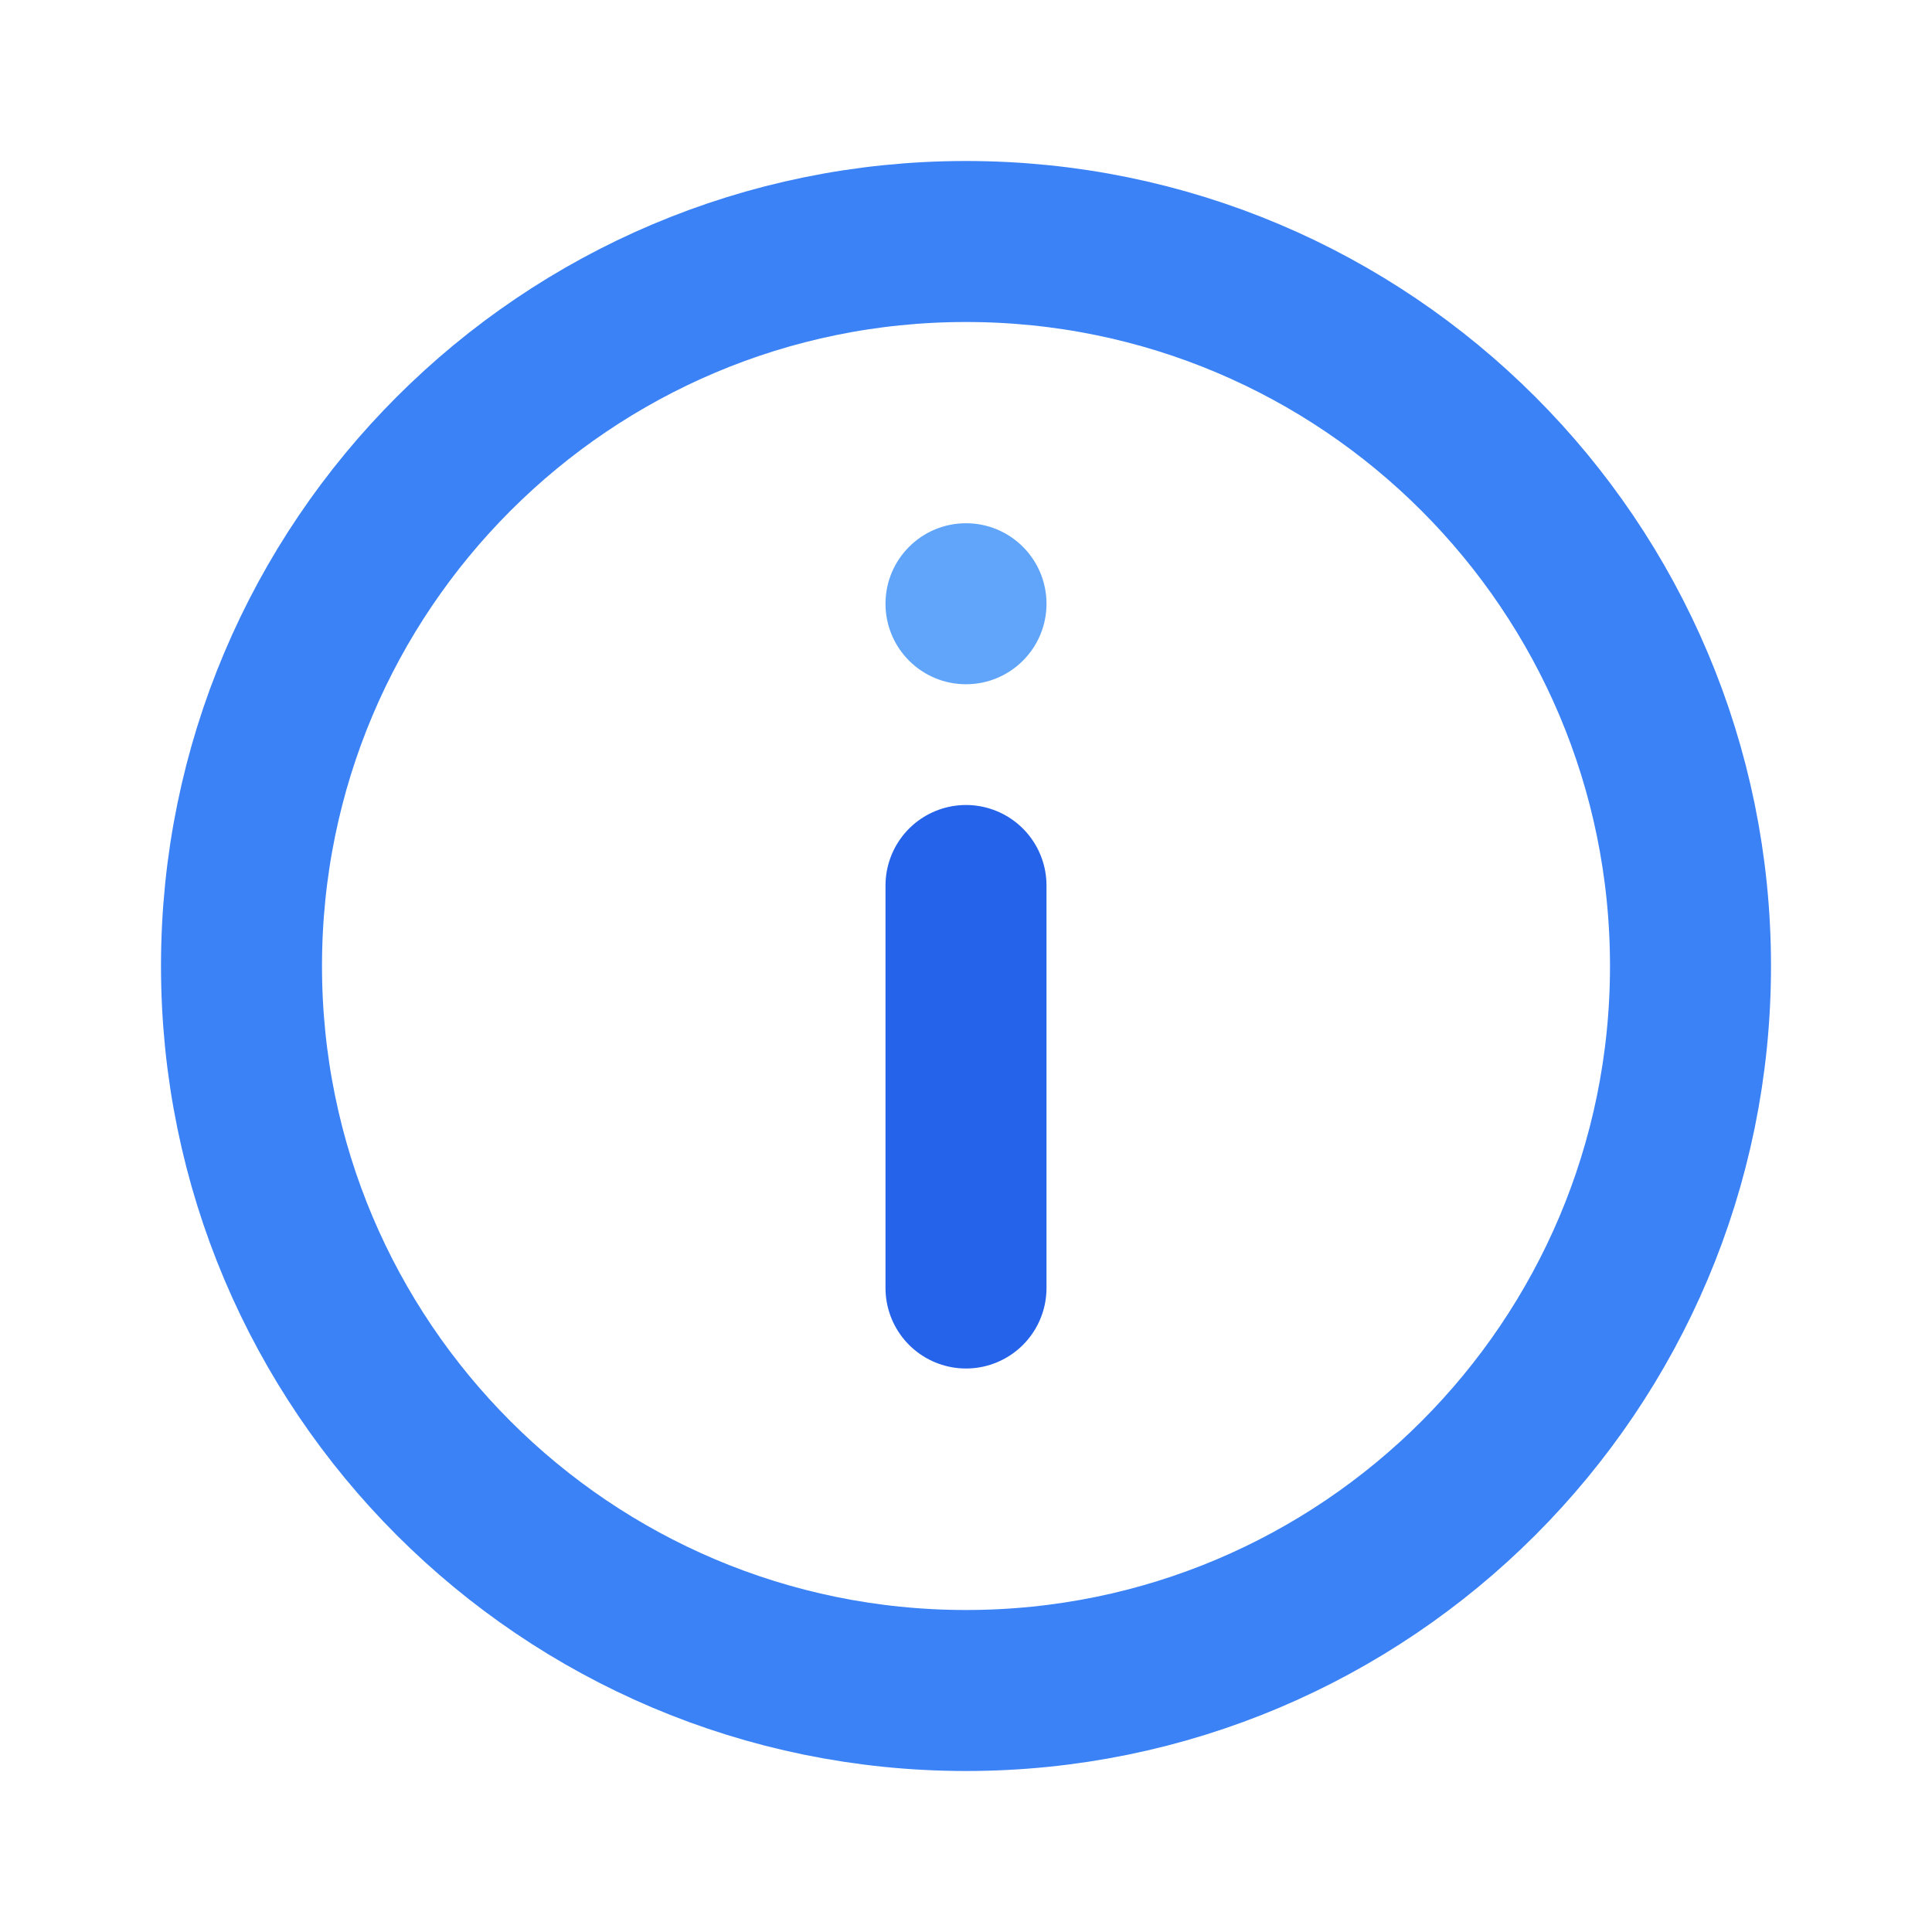
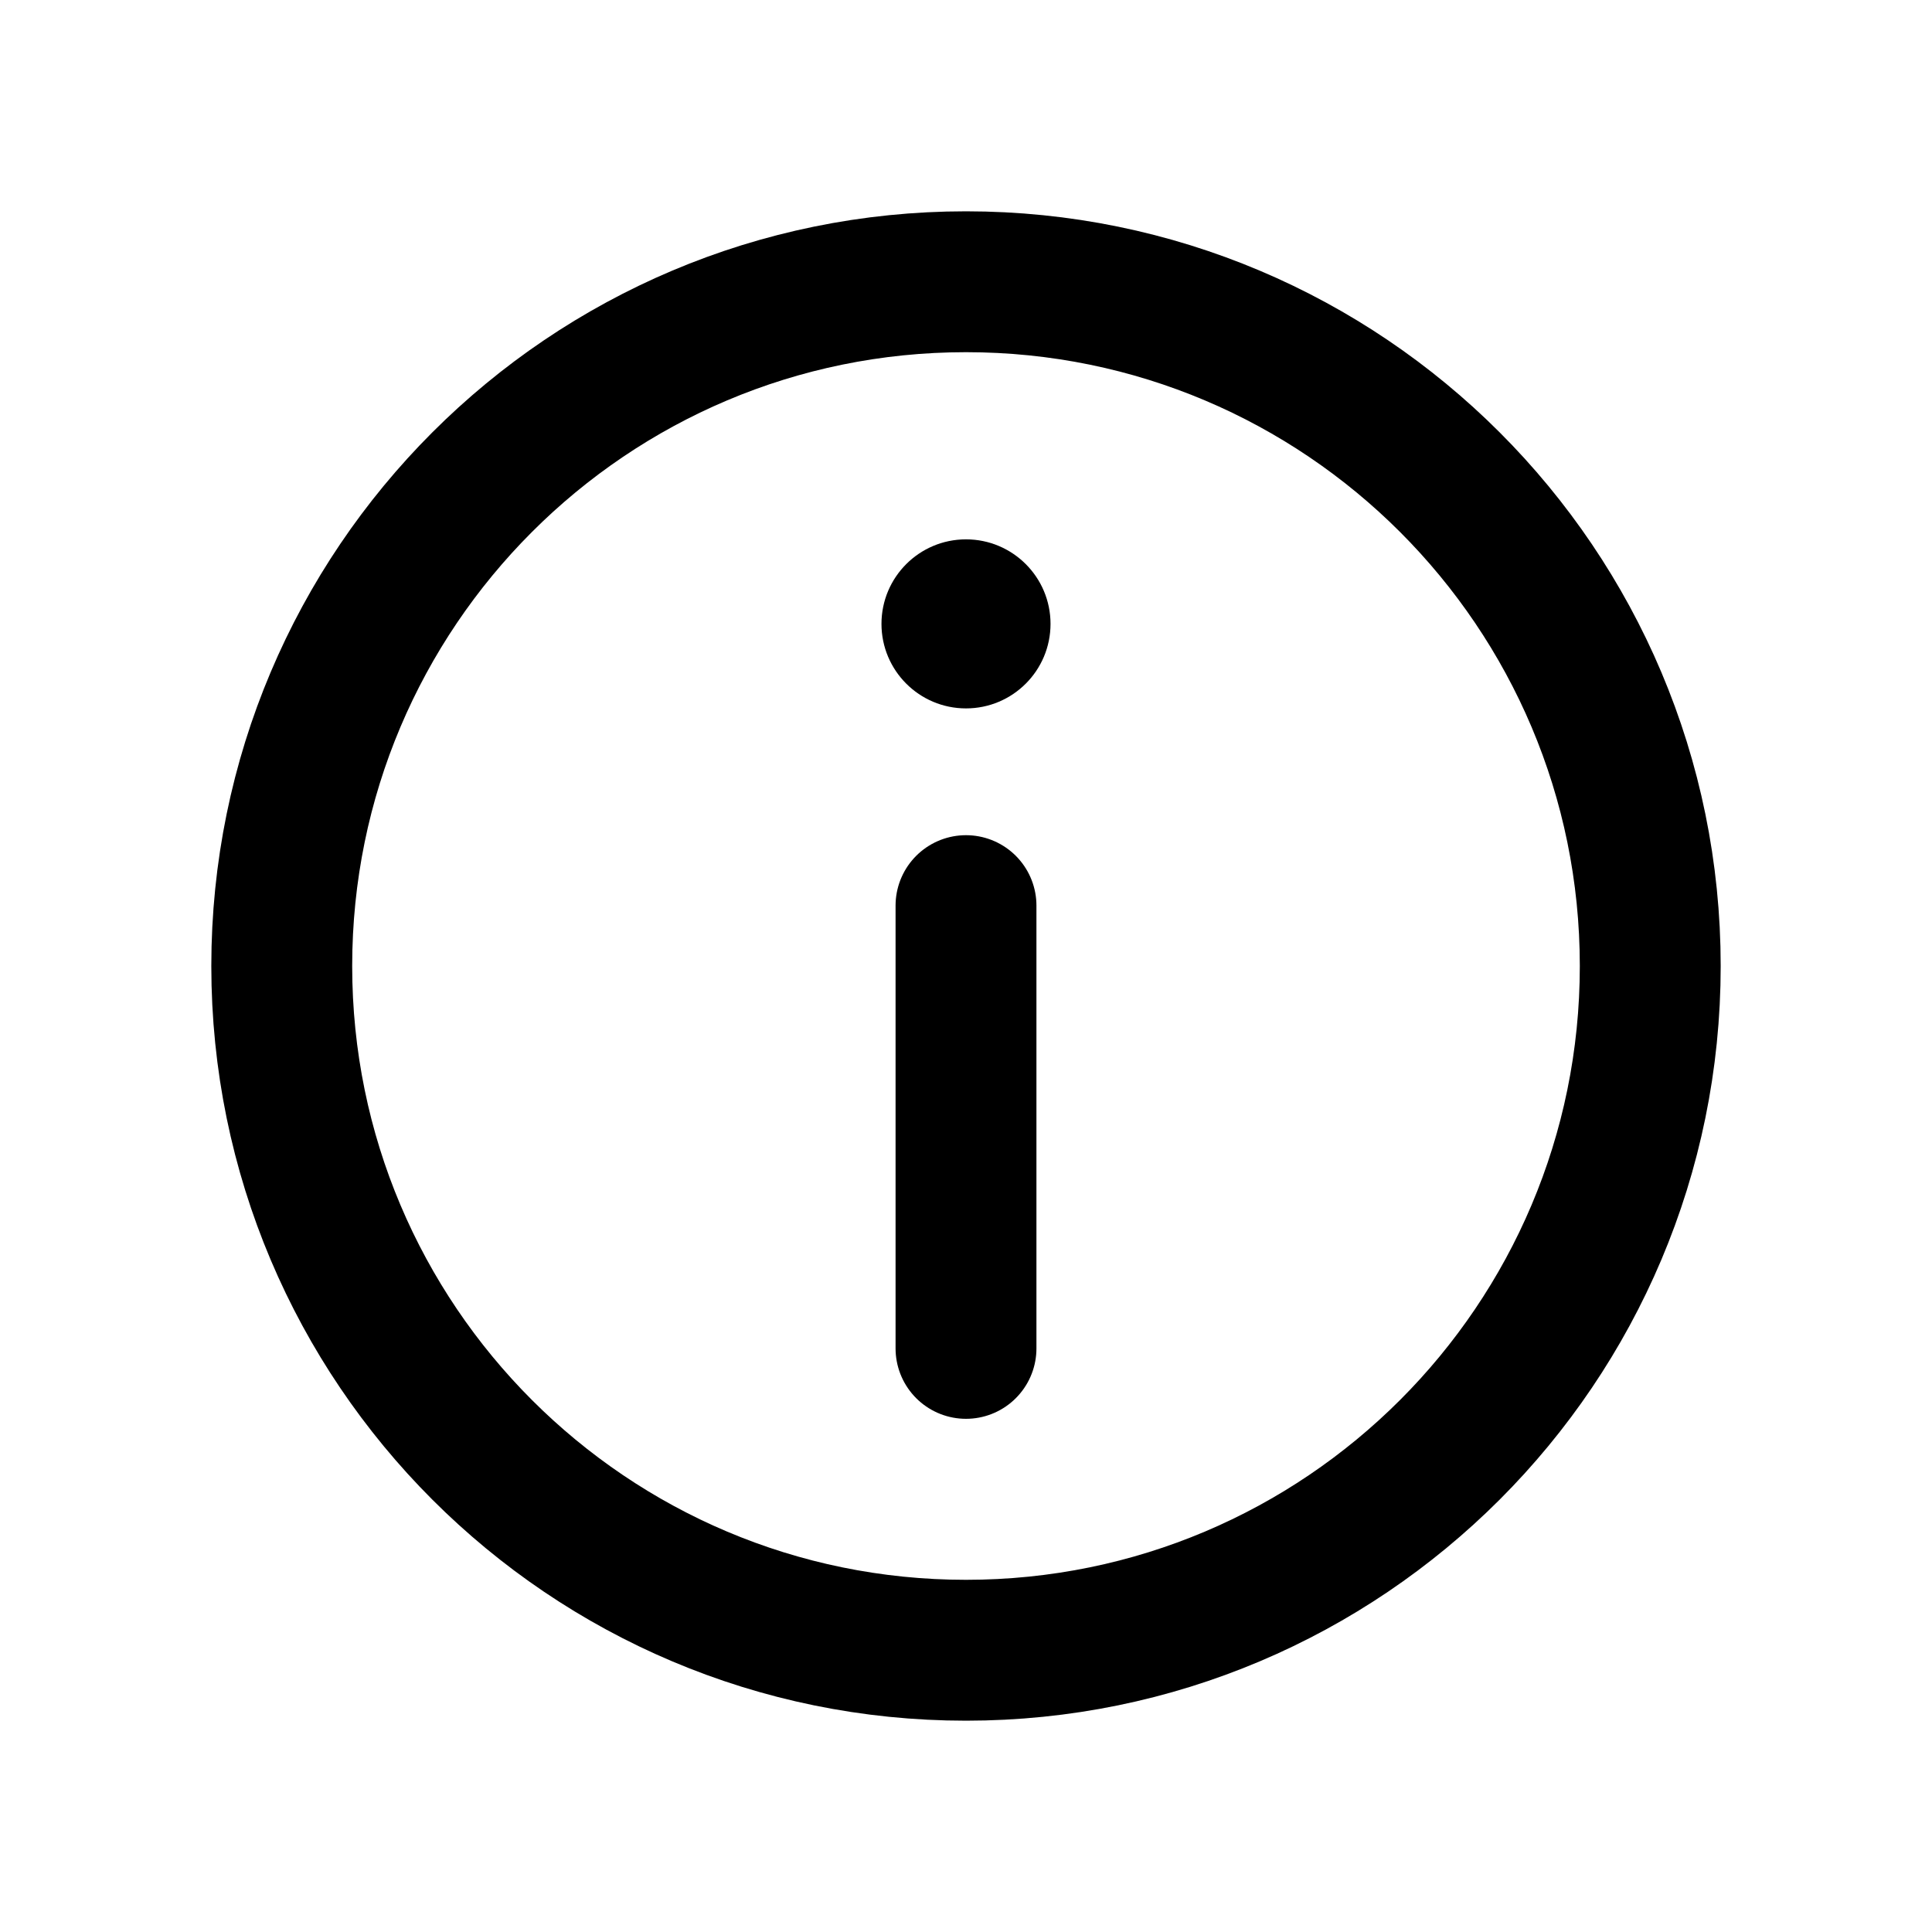
- <svg xmlns="http://www.w3.org/2000/svg" viewBox="0 0 24 24" fill="none" width="24" height="24">
-   <circle cx="12" cy="12" r="9" stroke="#3B82F6" stroke-width="2" />
-   <path d="M12 11v5" stroke="#2563EB" stroke-width="2" stroke-linecap="round" />
-   <circle cx="12" cy="7.5" r="1" fill="#60A5FA" />
+ <svg xmlns="http://www.w3.org/2000/svg" viewBox="0 0 24 24" fill="none" width="24" height="24" stroke="currentColor" stroke-width="1.75" stroke-linecap="round" stroke-linejoin="round">
+   <circle cx="12" cy="12" r="8.5" />
+   <path d="M12 11.25v5.5" />
+   <circle cx="12" cy="7.75" r="1.05" fill="currentColor" stroke="none" />
</svg>
